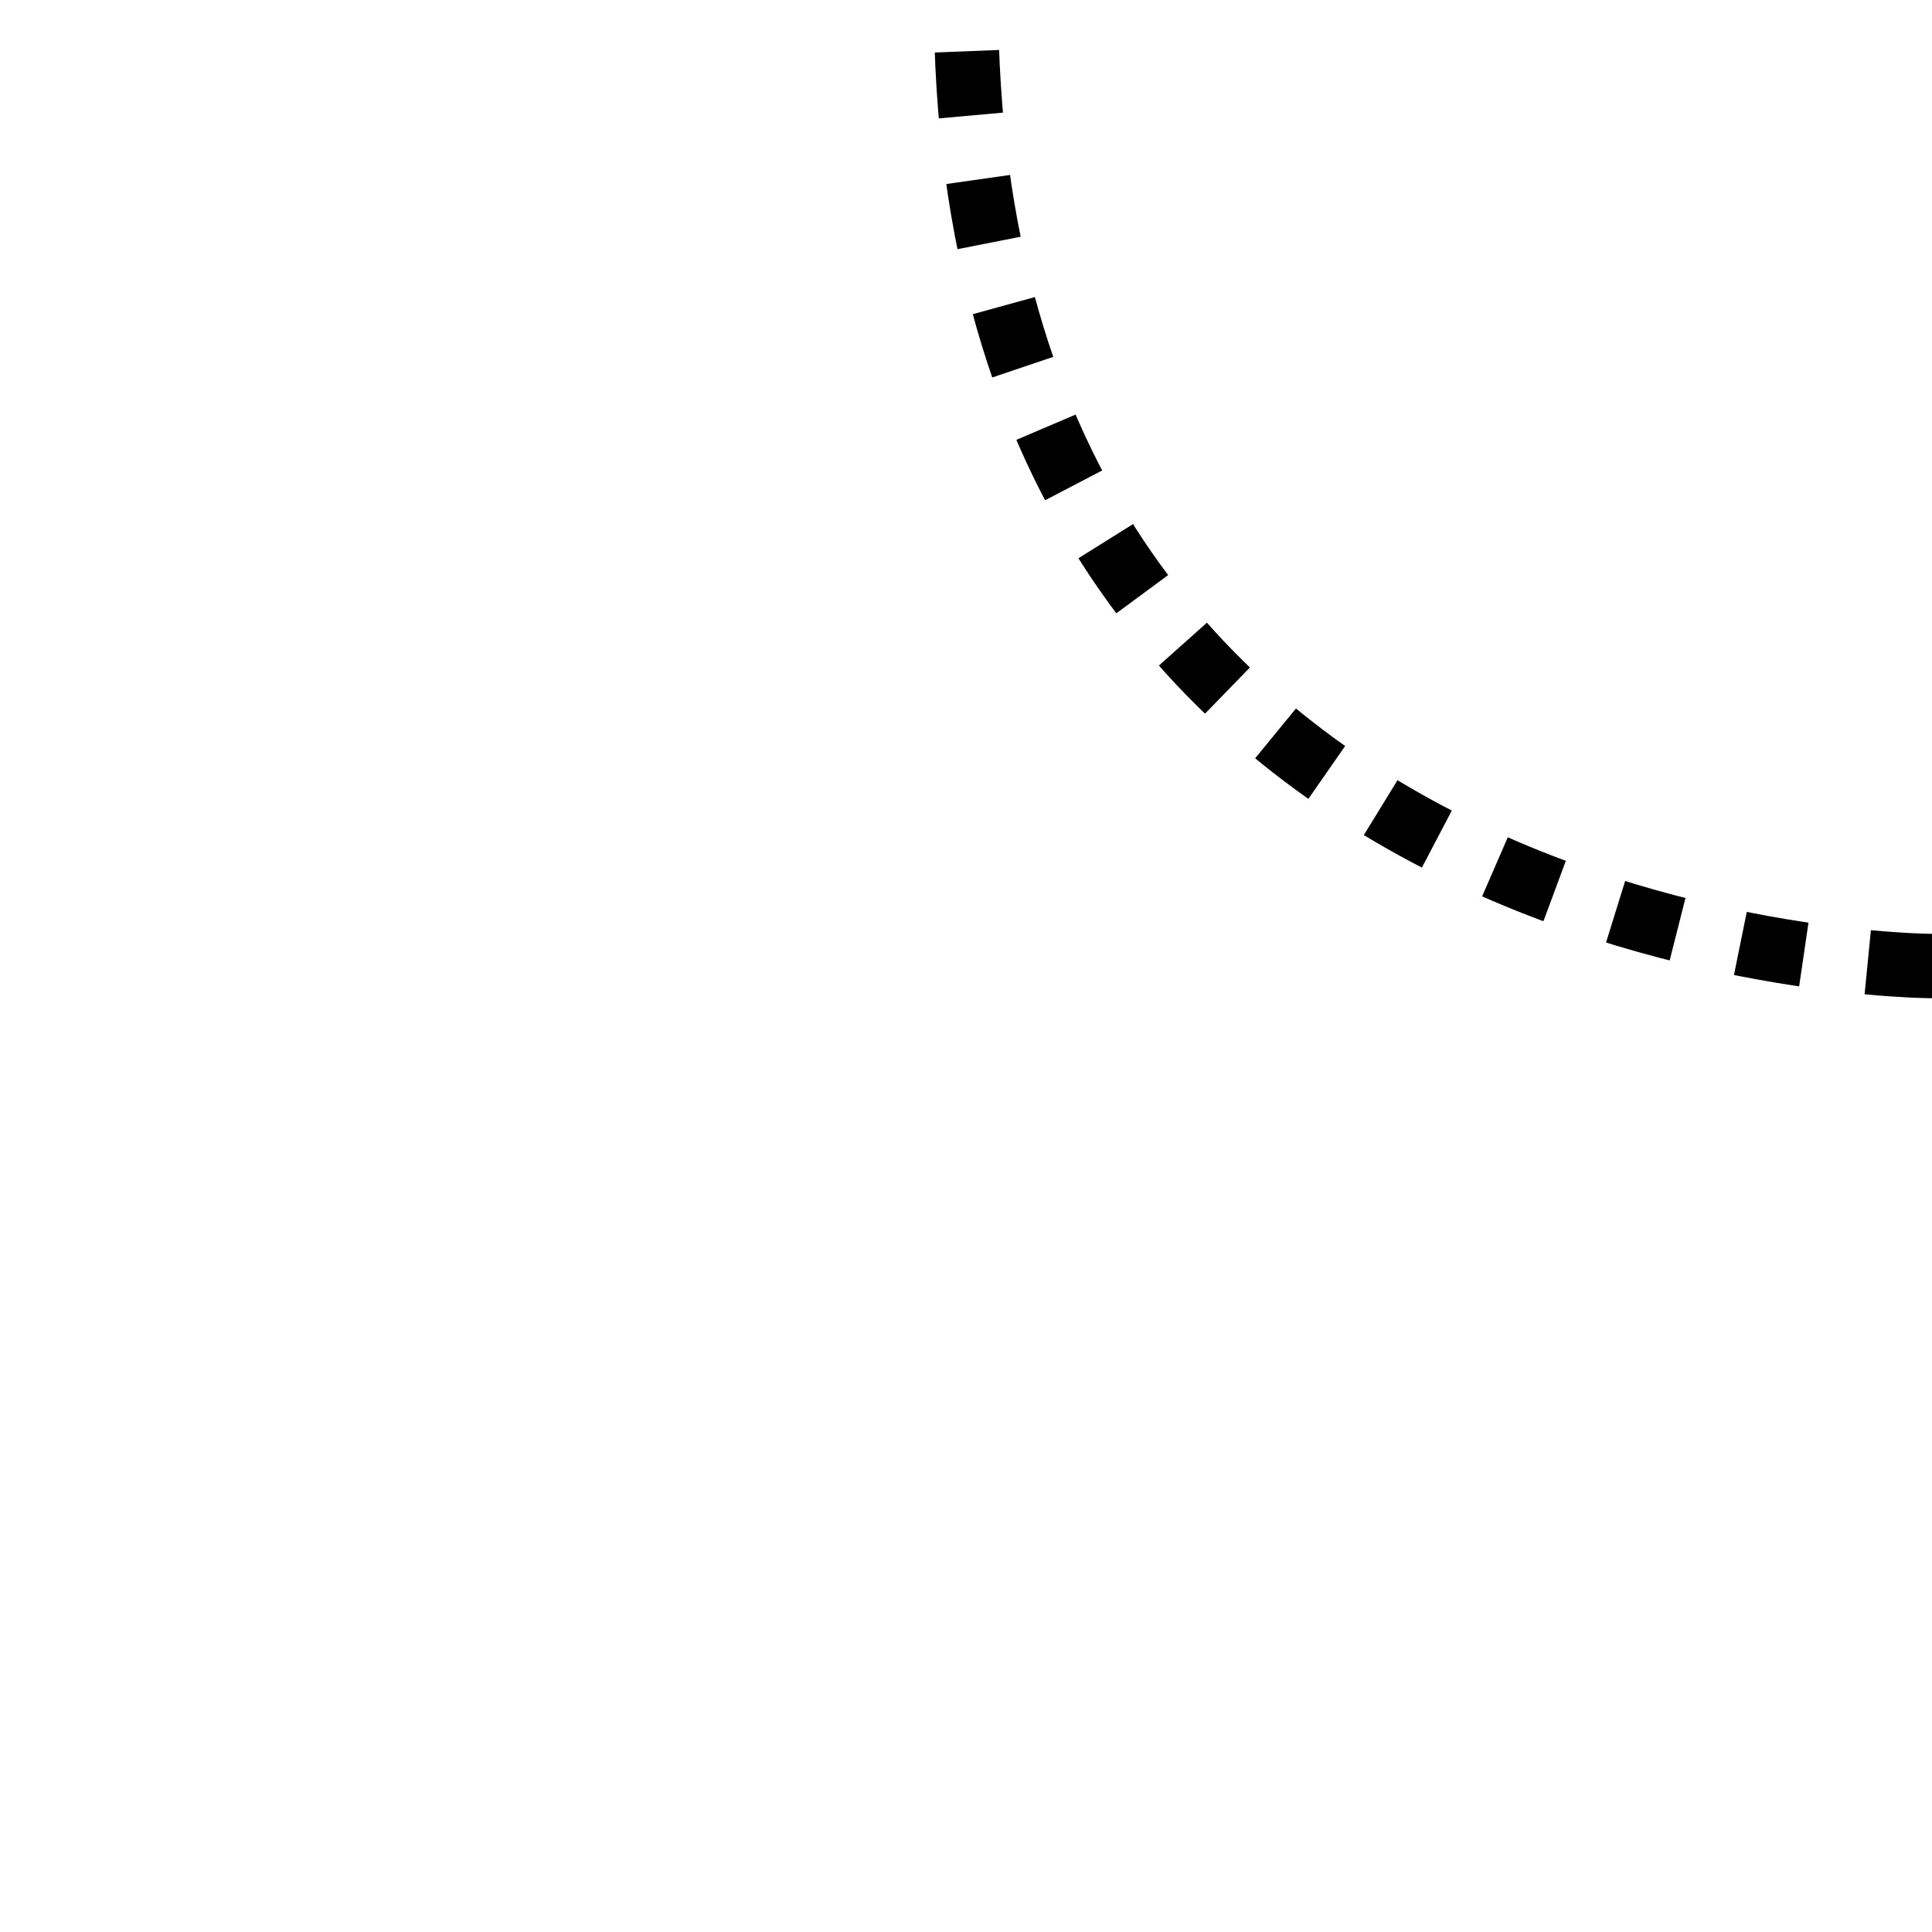
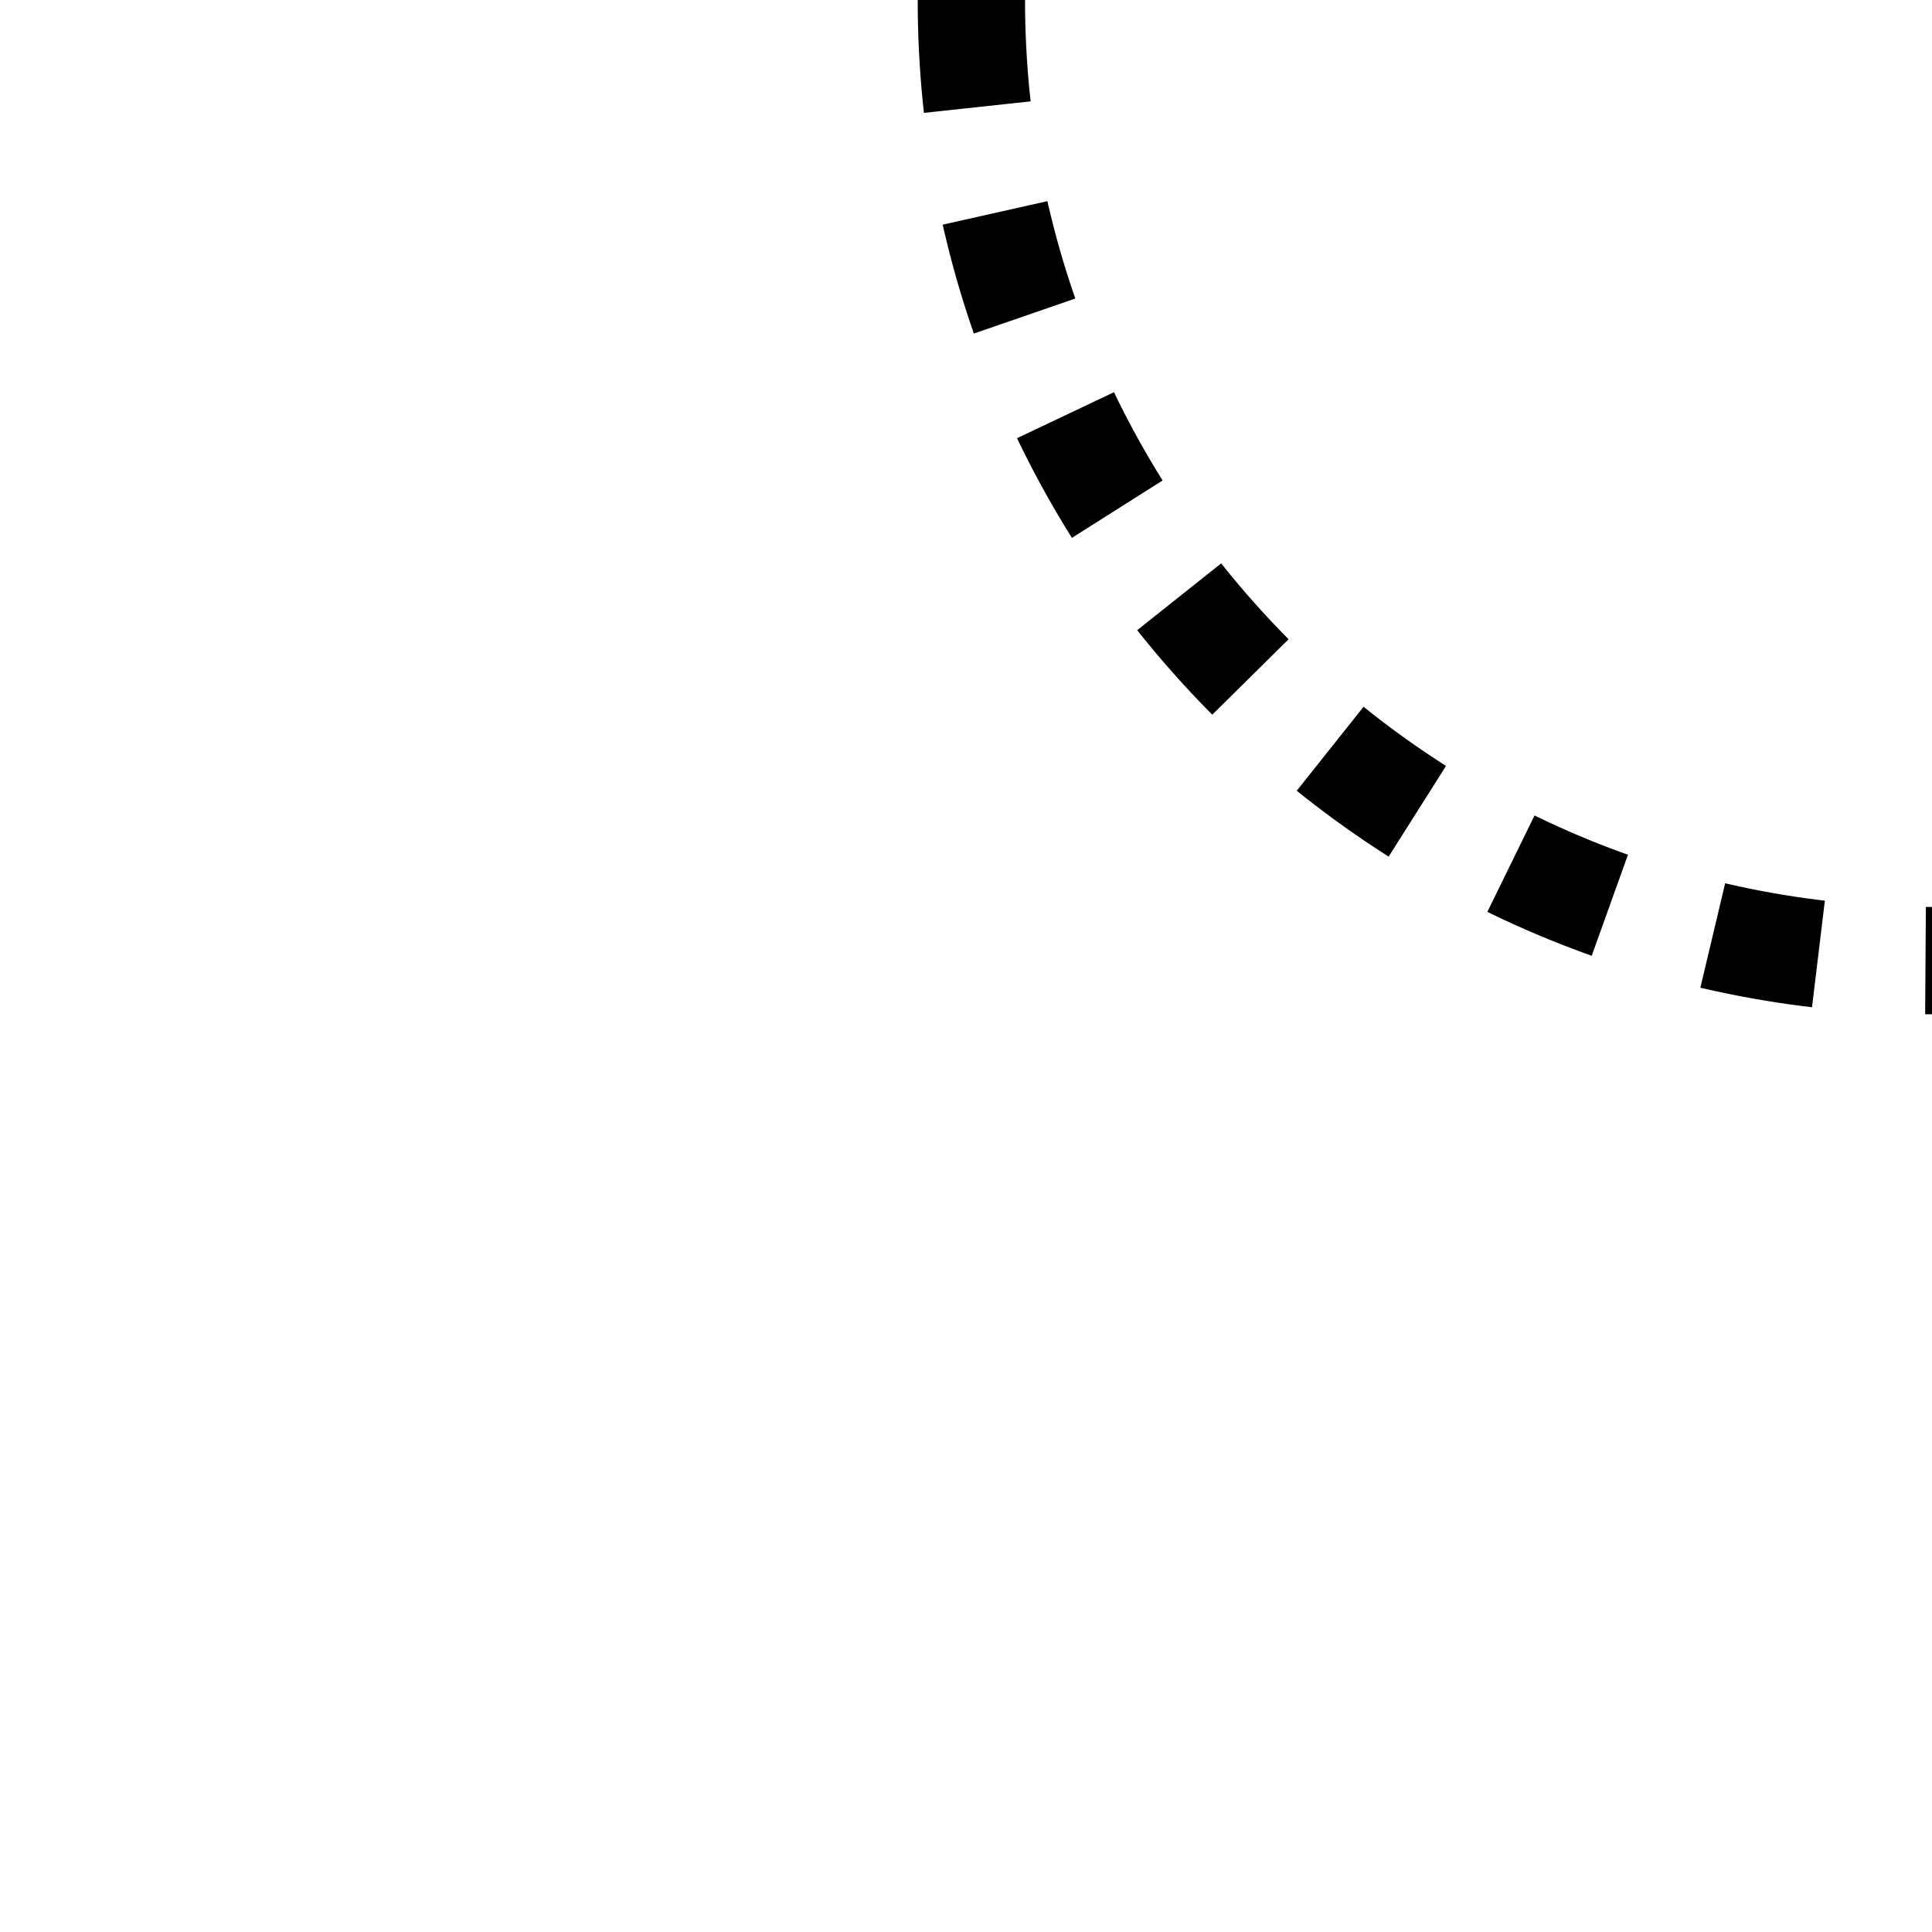
- <svg xmlns="http://www.w3.org/2000/svg" width="60mm" height="60mm" viewBox="0 0 60 60" version="1.1" id="svg5" xml:space="preserve">
-   <defs id="defs2" />
-   <g id="layer1" transform="translate(-79.99756,-121.0405)">
-     <path style="fill:none;stroke:#000000;stroke-width:2;stroke-dasharray:2, 2;stroke-dashoffset:0" d="m 139.998,151.041 c 0,0 -30,0 -30,-30" id="path15030" />
-   </g>
+ <svg xmlns="http://www.w3.org/2000/svg" width="18mm" height="18mm" viewBox="0 0 18 18" version="1.1">
+   <path d="M 9.05,0 A 8.95,8.95 0 0 0 18,8.95" style="fill:none;stroke:#000000;stroke-width:1;stroke-dasharray:1,1;stroke-dashoffset:0" />
</svg>
